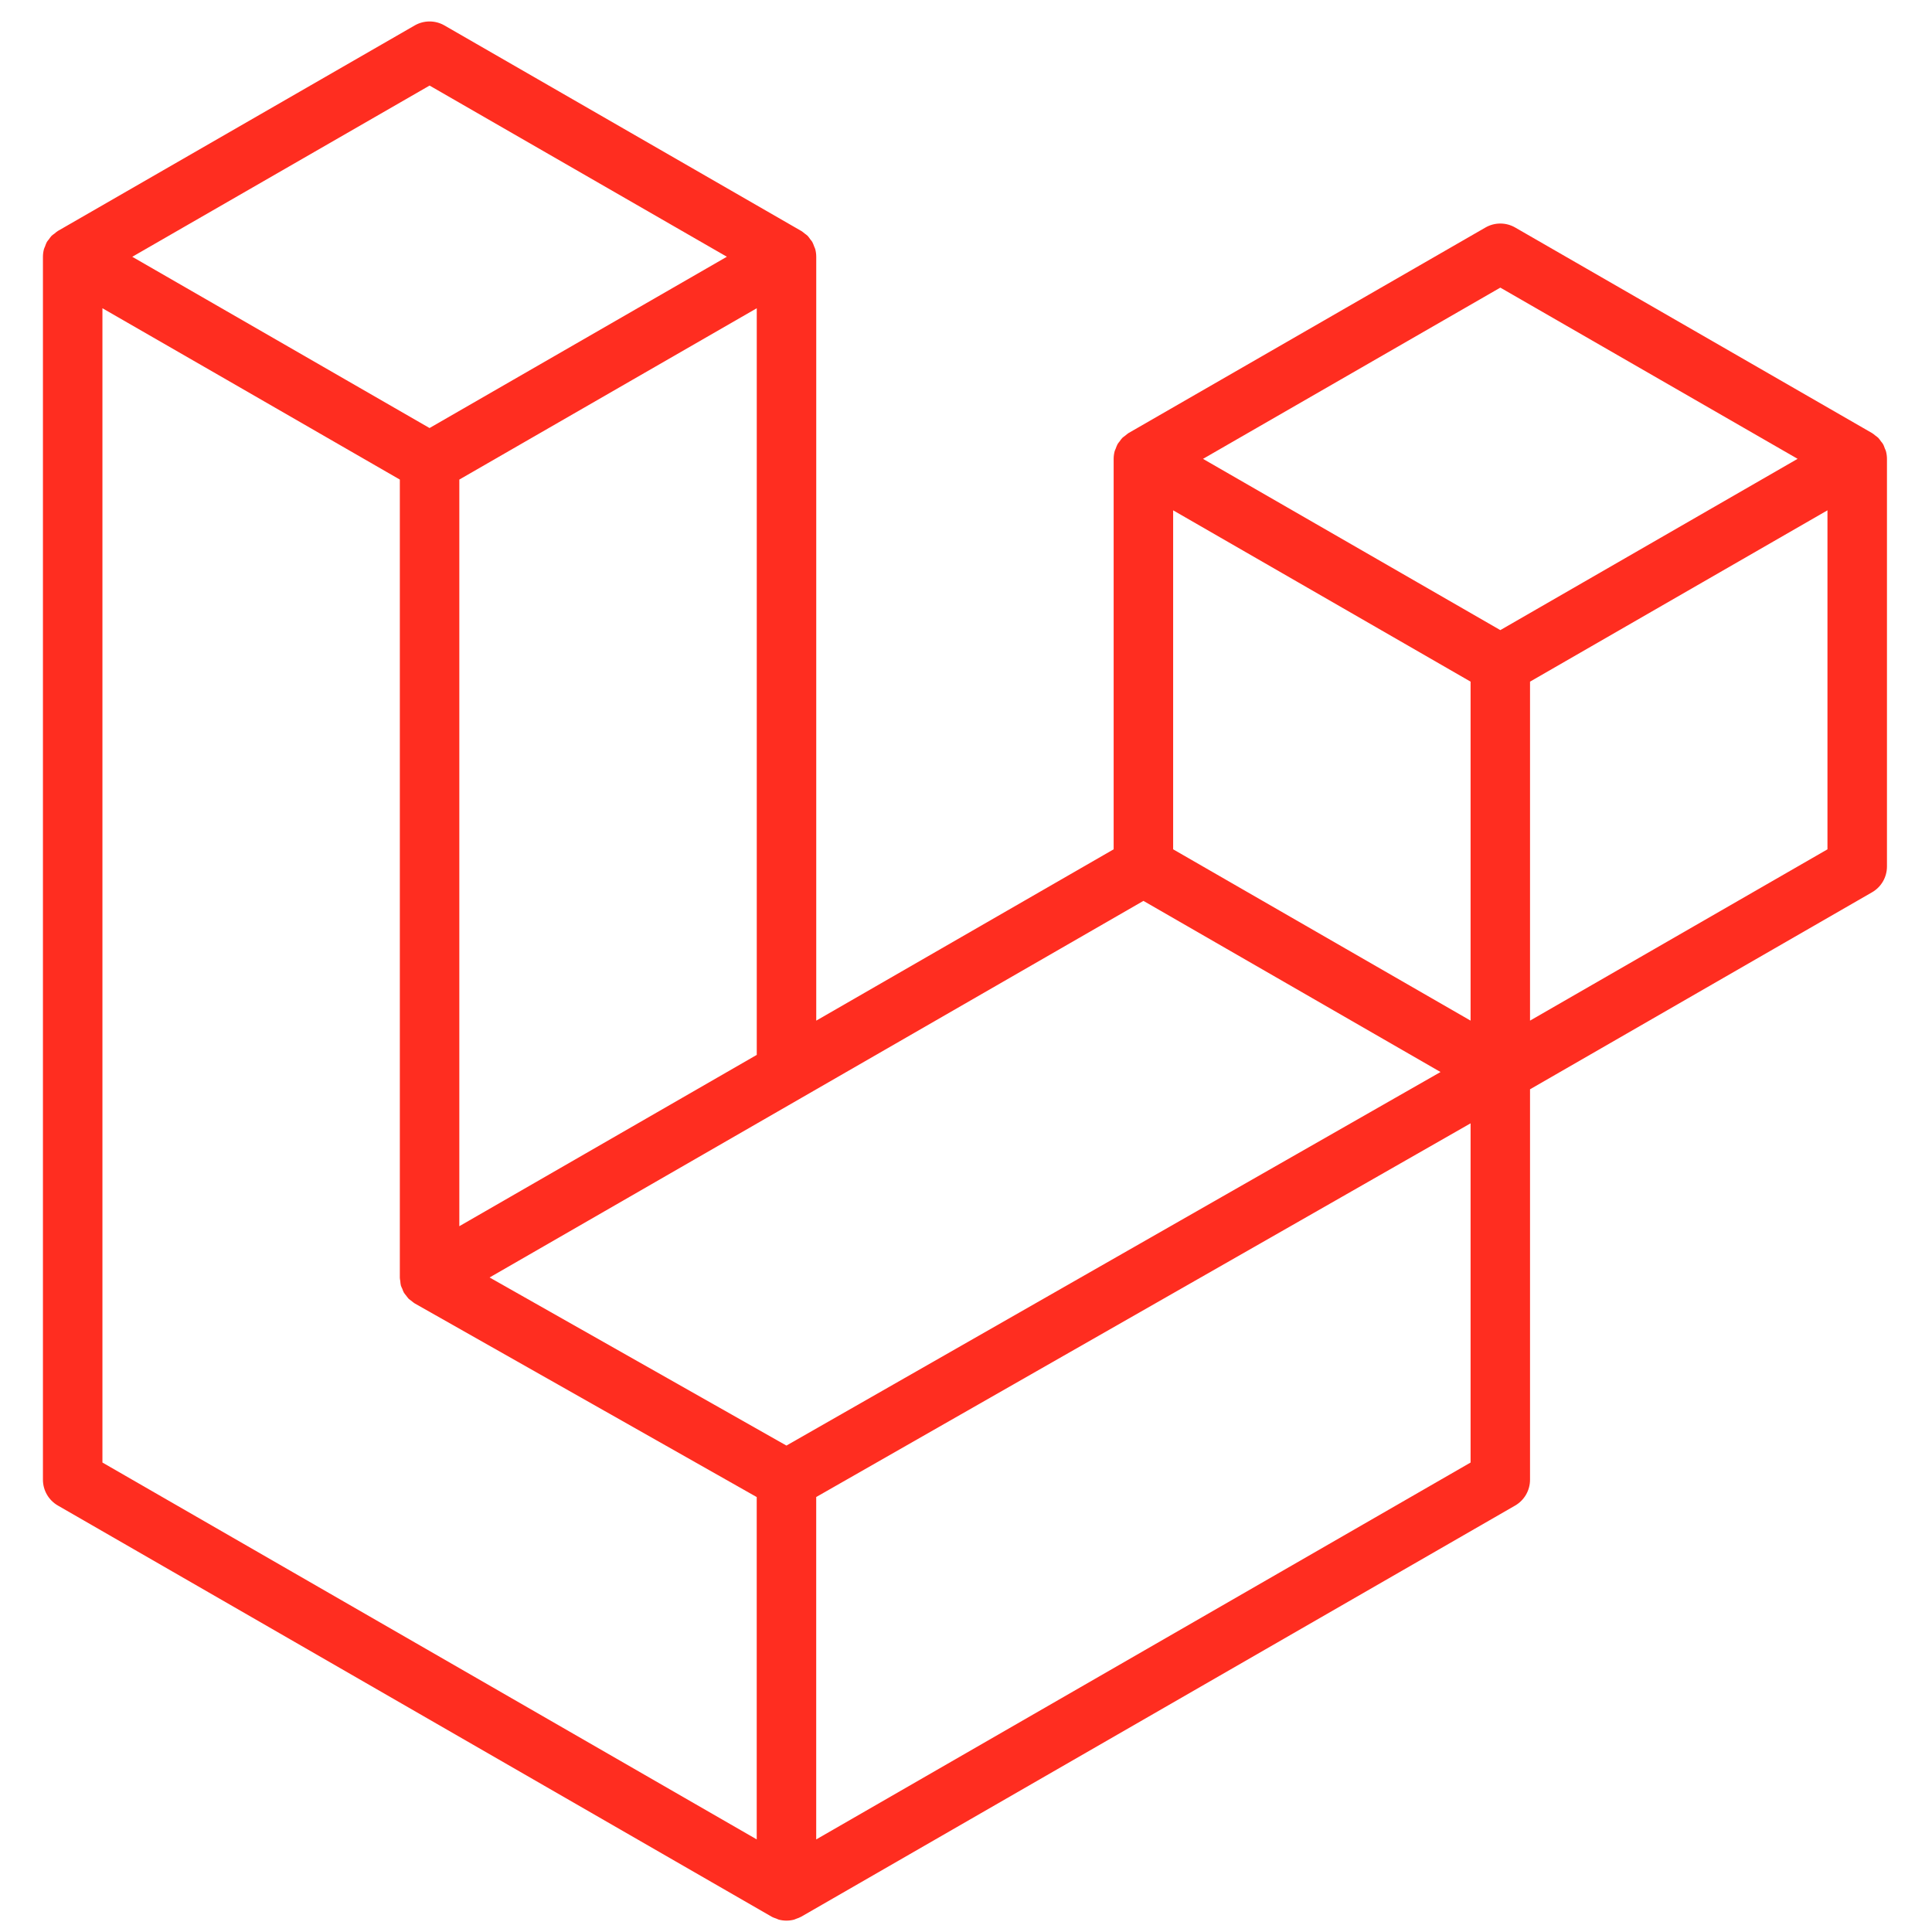
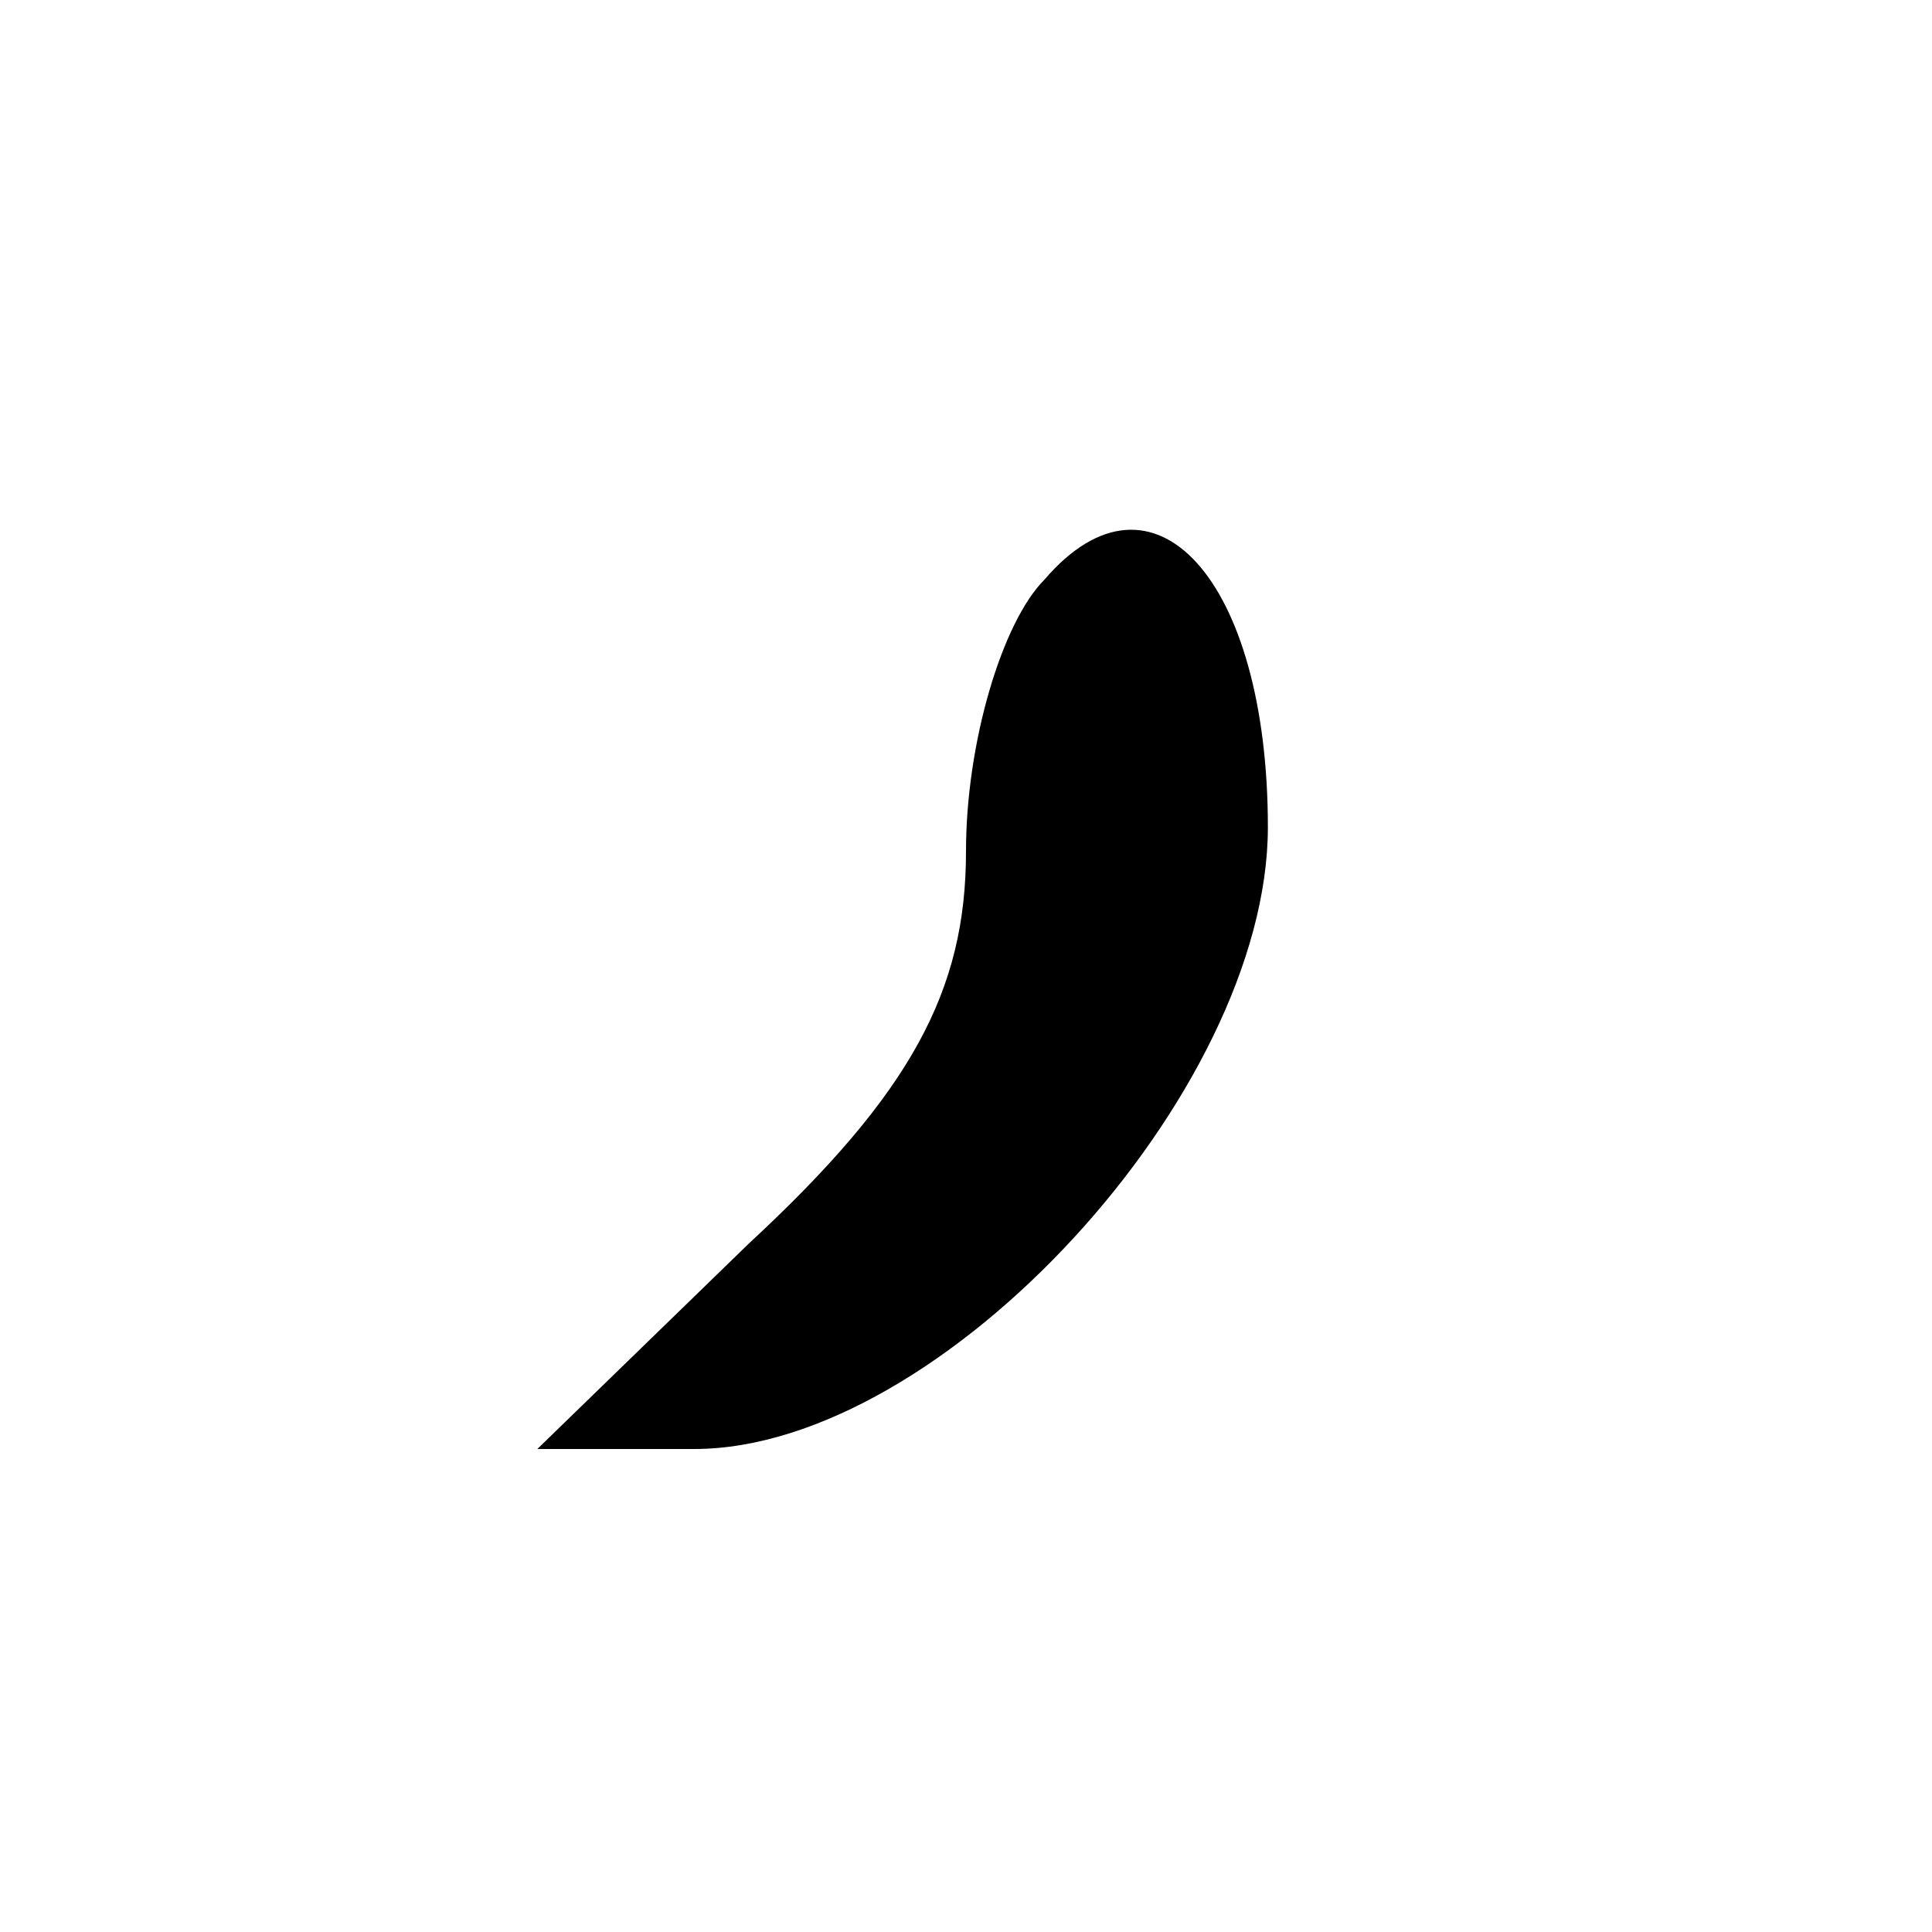
- <svg xmlns="http://www.w3.org/2000/svg" width="166" height="166" viewBox="0 0 166 166" fill="none">
-   <path fill-rule="evenodd" clip-rule="evenodd" d="M162.041 38.759C162.099 38.977 162.129 39.201 162.13 39.426V74.452C162.13 74.902 162.011 75.344 161.786 75.733C161.561 76.122 161.237 76.444 160.847 76.668L131.462 93.594V127.141C131.462 128.054 130.977 128.897 130.186 129.357L68.847 164.683C68.707 164.763 68.554 164.814 68.401 164.868C68.343 164.887 68.289 164.922 68.228 164.938C67.8 165.051 67.349 165.051 66.92 164.938C66.85 164.919 66.786 164.881 66.719 164.855C66.579 164.804 66.432 164.76 66.298 164.683L4.972 129.357C4.583 129.133 4.259 128.81 4.034 128.421C3.808 128.032 3.69 127.591 3.689 127.141L3.689 22.063C3.689 21.834 3.721 21.61 3.779 21.393C3.798 21.32 3.843 21.253 3.868 21.179C3.916 21.045 3.961 20.908 4.031 20.783C4.079 20.7 4.149 20.633 4.206 20.557C4.28 20.454 4.347 20.349 4.433 20.26C4.506 20.186 4.602 20.132 4.685 20.068C4.778 19.992 4.861 19.909 4.966 19.848L35.633 2.185C36.022 1.961 36.462 1.844 36.91 1.844C37.358 1.844 37.798 1.961 38.186 2.185L68.851 19.848H68.857C68.959 19.912 69.045 19.992 69.138 20.065C69.221 20.129 69.313 20.186 69.387 20.257C69.476 20.349 69.54 20.454 69.616 20.557C69.671 20.633 69.744 20.7 69.789 20.783C69.862 20.911 69.904 21.045 69.955 21.179C69.98 21.253 70.025 21.32 70.044 21.396C70.103 21.614 70.133 21.838 70.133 22.063V87.694L95.686 72.974V39.423C95.686 39.2 95.718 38.973 95.775 38.759C95.798 38.683 95.839 38.615 95.865 38.542C95.916 38.408 95.96 38.271 96.031 38.146C96.079 38.063 96.149 37.996 96.203 37.92C96.279 37.818 96.343 37.712 96.433 37.623C96.506 37.549 96.599 37.495 96.681 37.431C96.777 37.355 96.86 37.272 96.962 37.211L127.633 19.548C128.021 19.324 128.461 19.206 128.91 19.206C129.358 19.206 129.798 19.324 130.186 19.548L160.85 37.211C160.959 37.275 161.042 37.355 161.137 37.428C161.217 37.492 161.31 37.549 161.383 37.62C161.473 37.712 161.536 37.818 161.613 37.92C161.67 37.996 161.741 38.063 161.785 38.146C161.859 38.271 161.9 38.408 161.951 38.542C161.98 38.615 162.021 38.683 162.041 38.759ZM157.018 72.974V43.848L146.287 50.028L131.462 58.568V87.694L157.021 72.974H157.018ZM126.354 125.663V96.518L111.771 104.85L70.13 128.626V158.046L126.354 125.663ZM8.801 26.485V125.663L65.018 158.043V128.629L35.649 112L35.64 111.994L35.627 111.988C35.528 111.93 35.445 111.847 35.353 111.777C35.273 111.713 35.18 111.662 35.11 111.592L35.104 111.582C35.021 111.502 34.963 111.403 34.893 111.314C34.829 111.228 34.753 111.154 34.702 111.065L34.699 111.055C34.641 110.96 34.606 110.845 34.565 110.736C34.523 110.64 34.469 110.551 34.443 110.449C34.411 110.328 34.405 110.197 34.392 110.072C34.379 109.976 34.354 109.881 34.354 109.785V109.778V41.205L19.532 32.662L8.801 26.485ZM36.913 7.35L11.364 22.063L36.907 36.777L62.453 22.06L36.907 7.35H36.913ZM50.2 99.174L65.022 90.637V26.485L54.291 32.665L39.466 41.205V105.357L50.2 99.174ZM128.91 24.713L103.363 39.426L128.91 54.14L154.453 39.423L128.91 24.713ZM126.354 58.568L111.529 50.028L100.798 43.848V72.974L115.619 81.511L126.354 87.694V58.568ZM67.571 124.205L105.042 102.803L123.772 92.109L98.245 77.405L68.854 94.334L42.066 109.762L67.571 124.205Z" fill="#FF2D20" />
+ <svg xmlns="http://www.w3.org/2000/svg" version="1.0" width="32pt" height="32pt" viewBox="0 0 32 32" preserveAspectRatio="xMidYMid meet">
+   <g transform="translate(0,32) scale(0.1,-0.1)" fill="#000000" stroke="none">
+     <path d="M173 224 c-7 -7 -13 -27 -13 -45 0 -23 -9 -40 -36 -65 l-35 -34 26 0 c41 0 95 59 95 103 0 41 -19 62 -37 41z" />
+   </g>
</svg>
